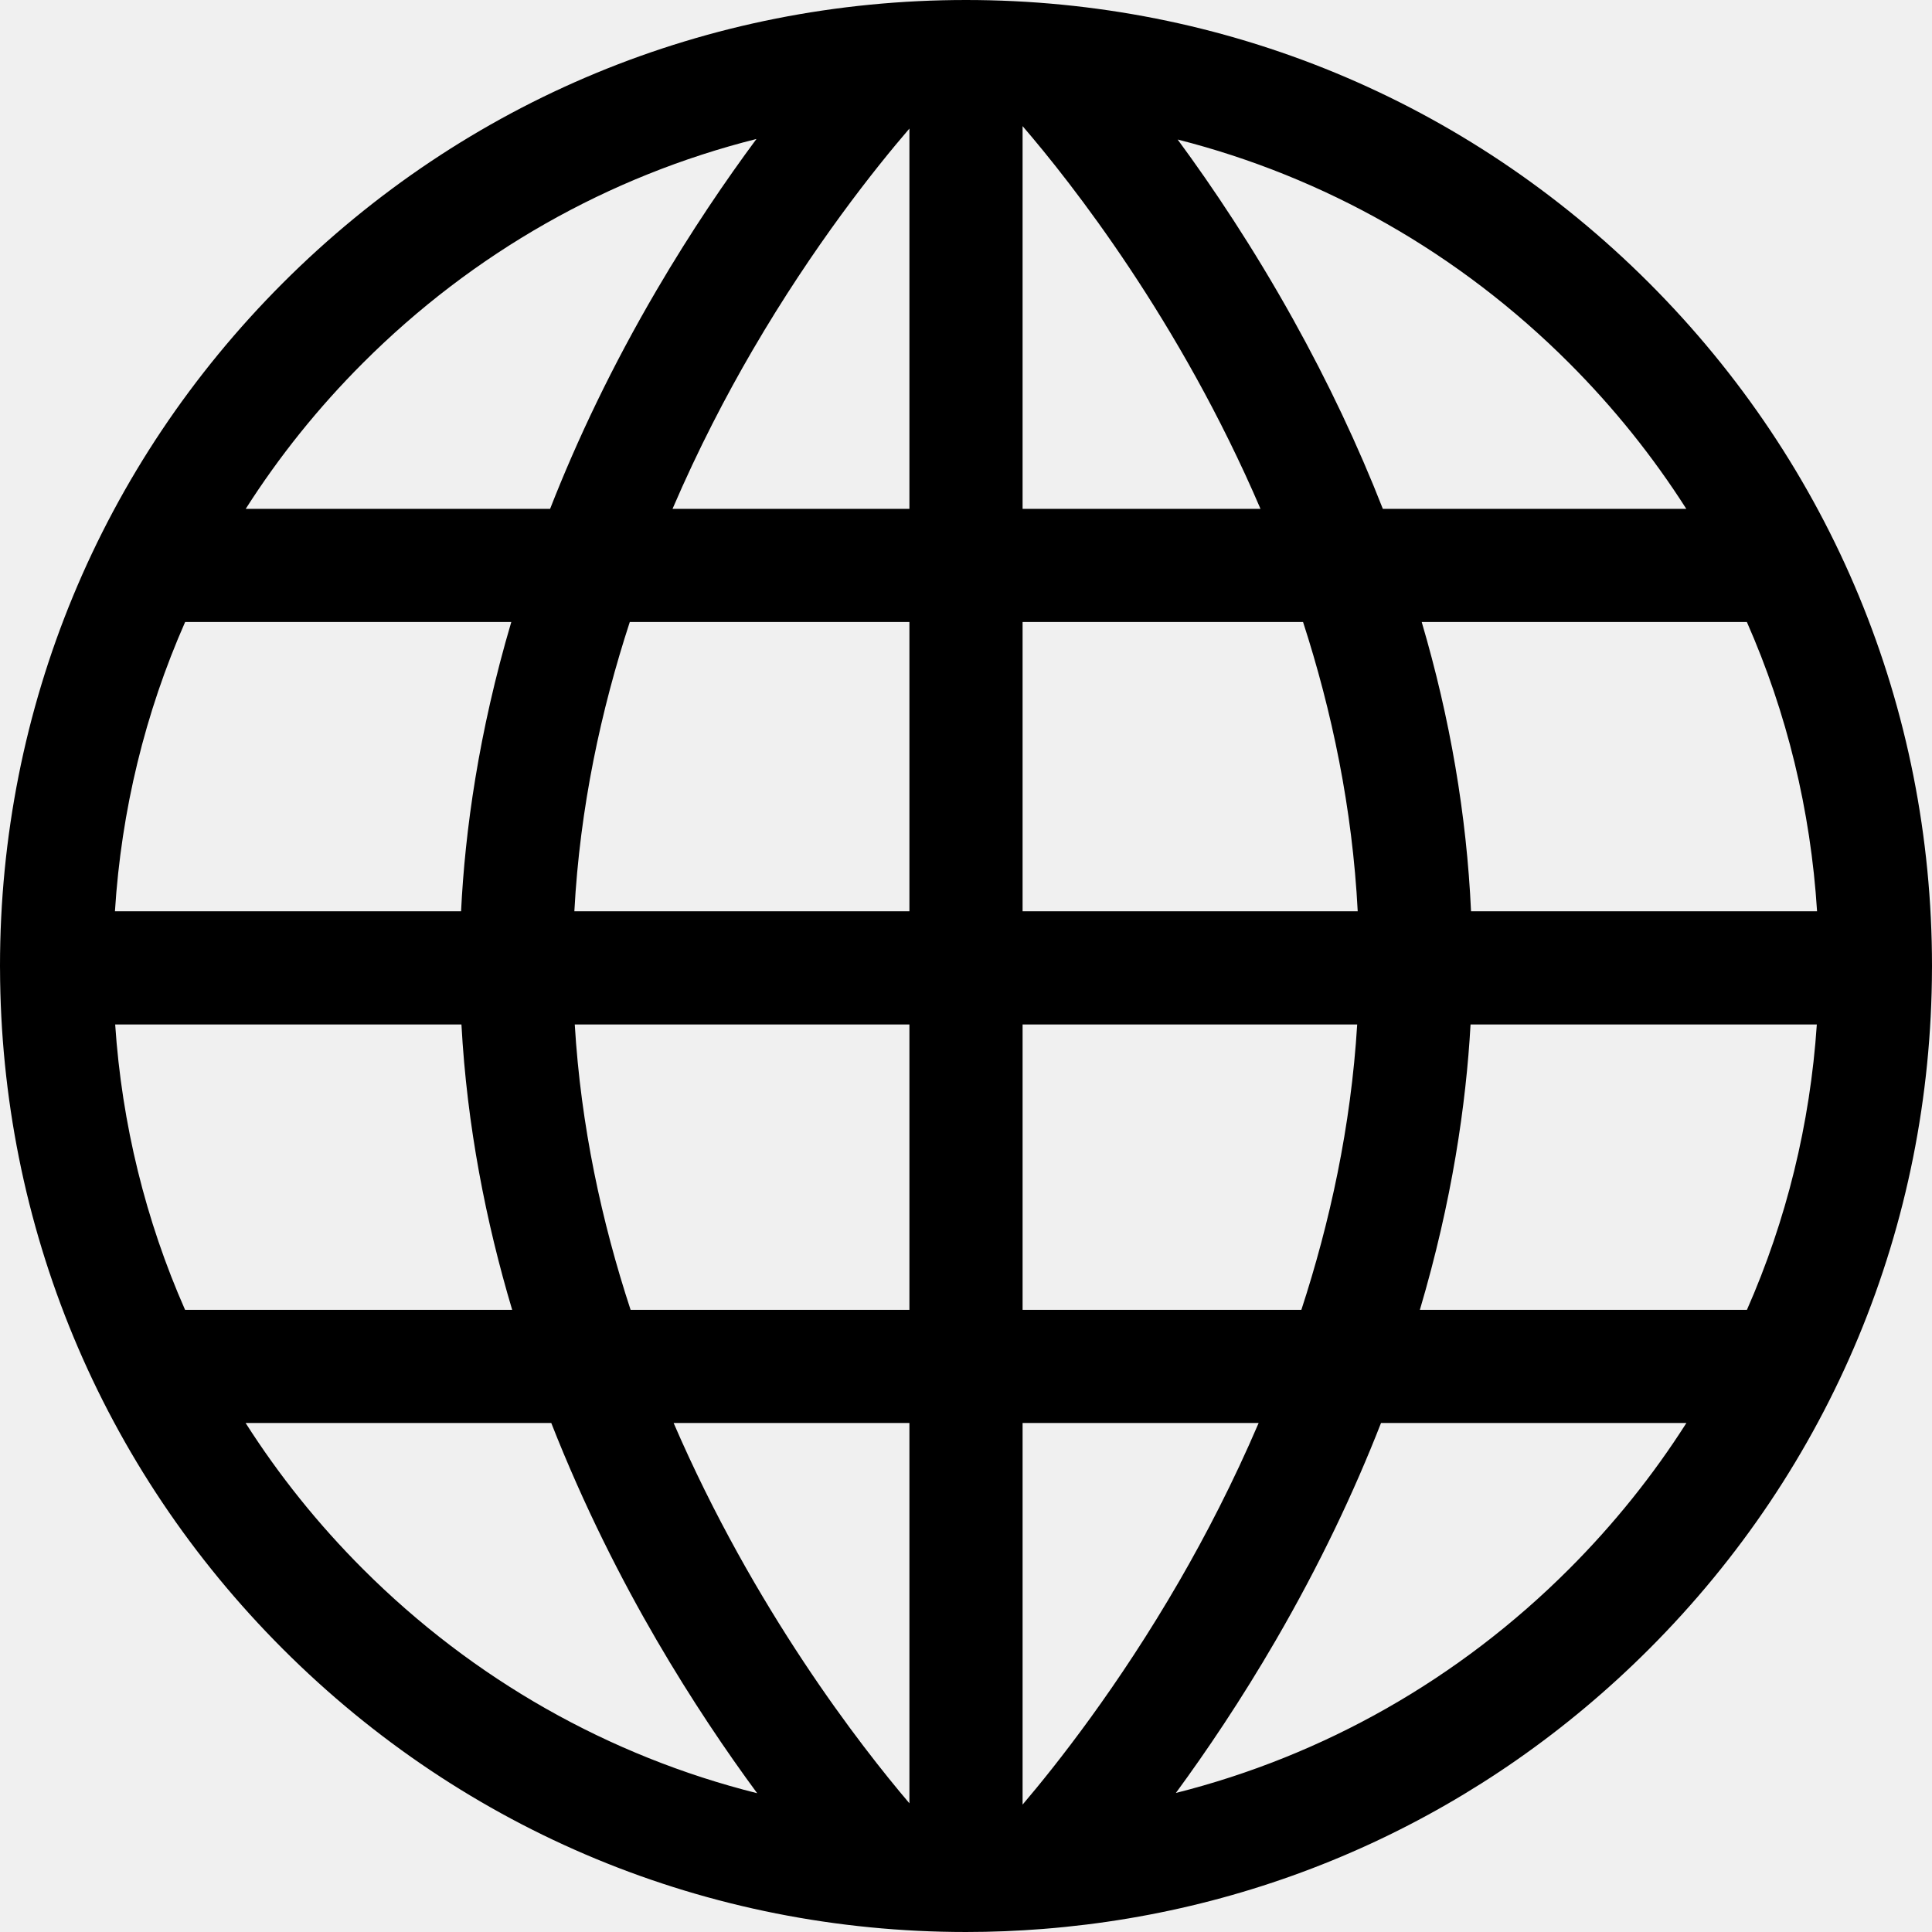
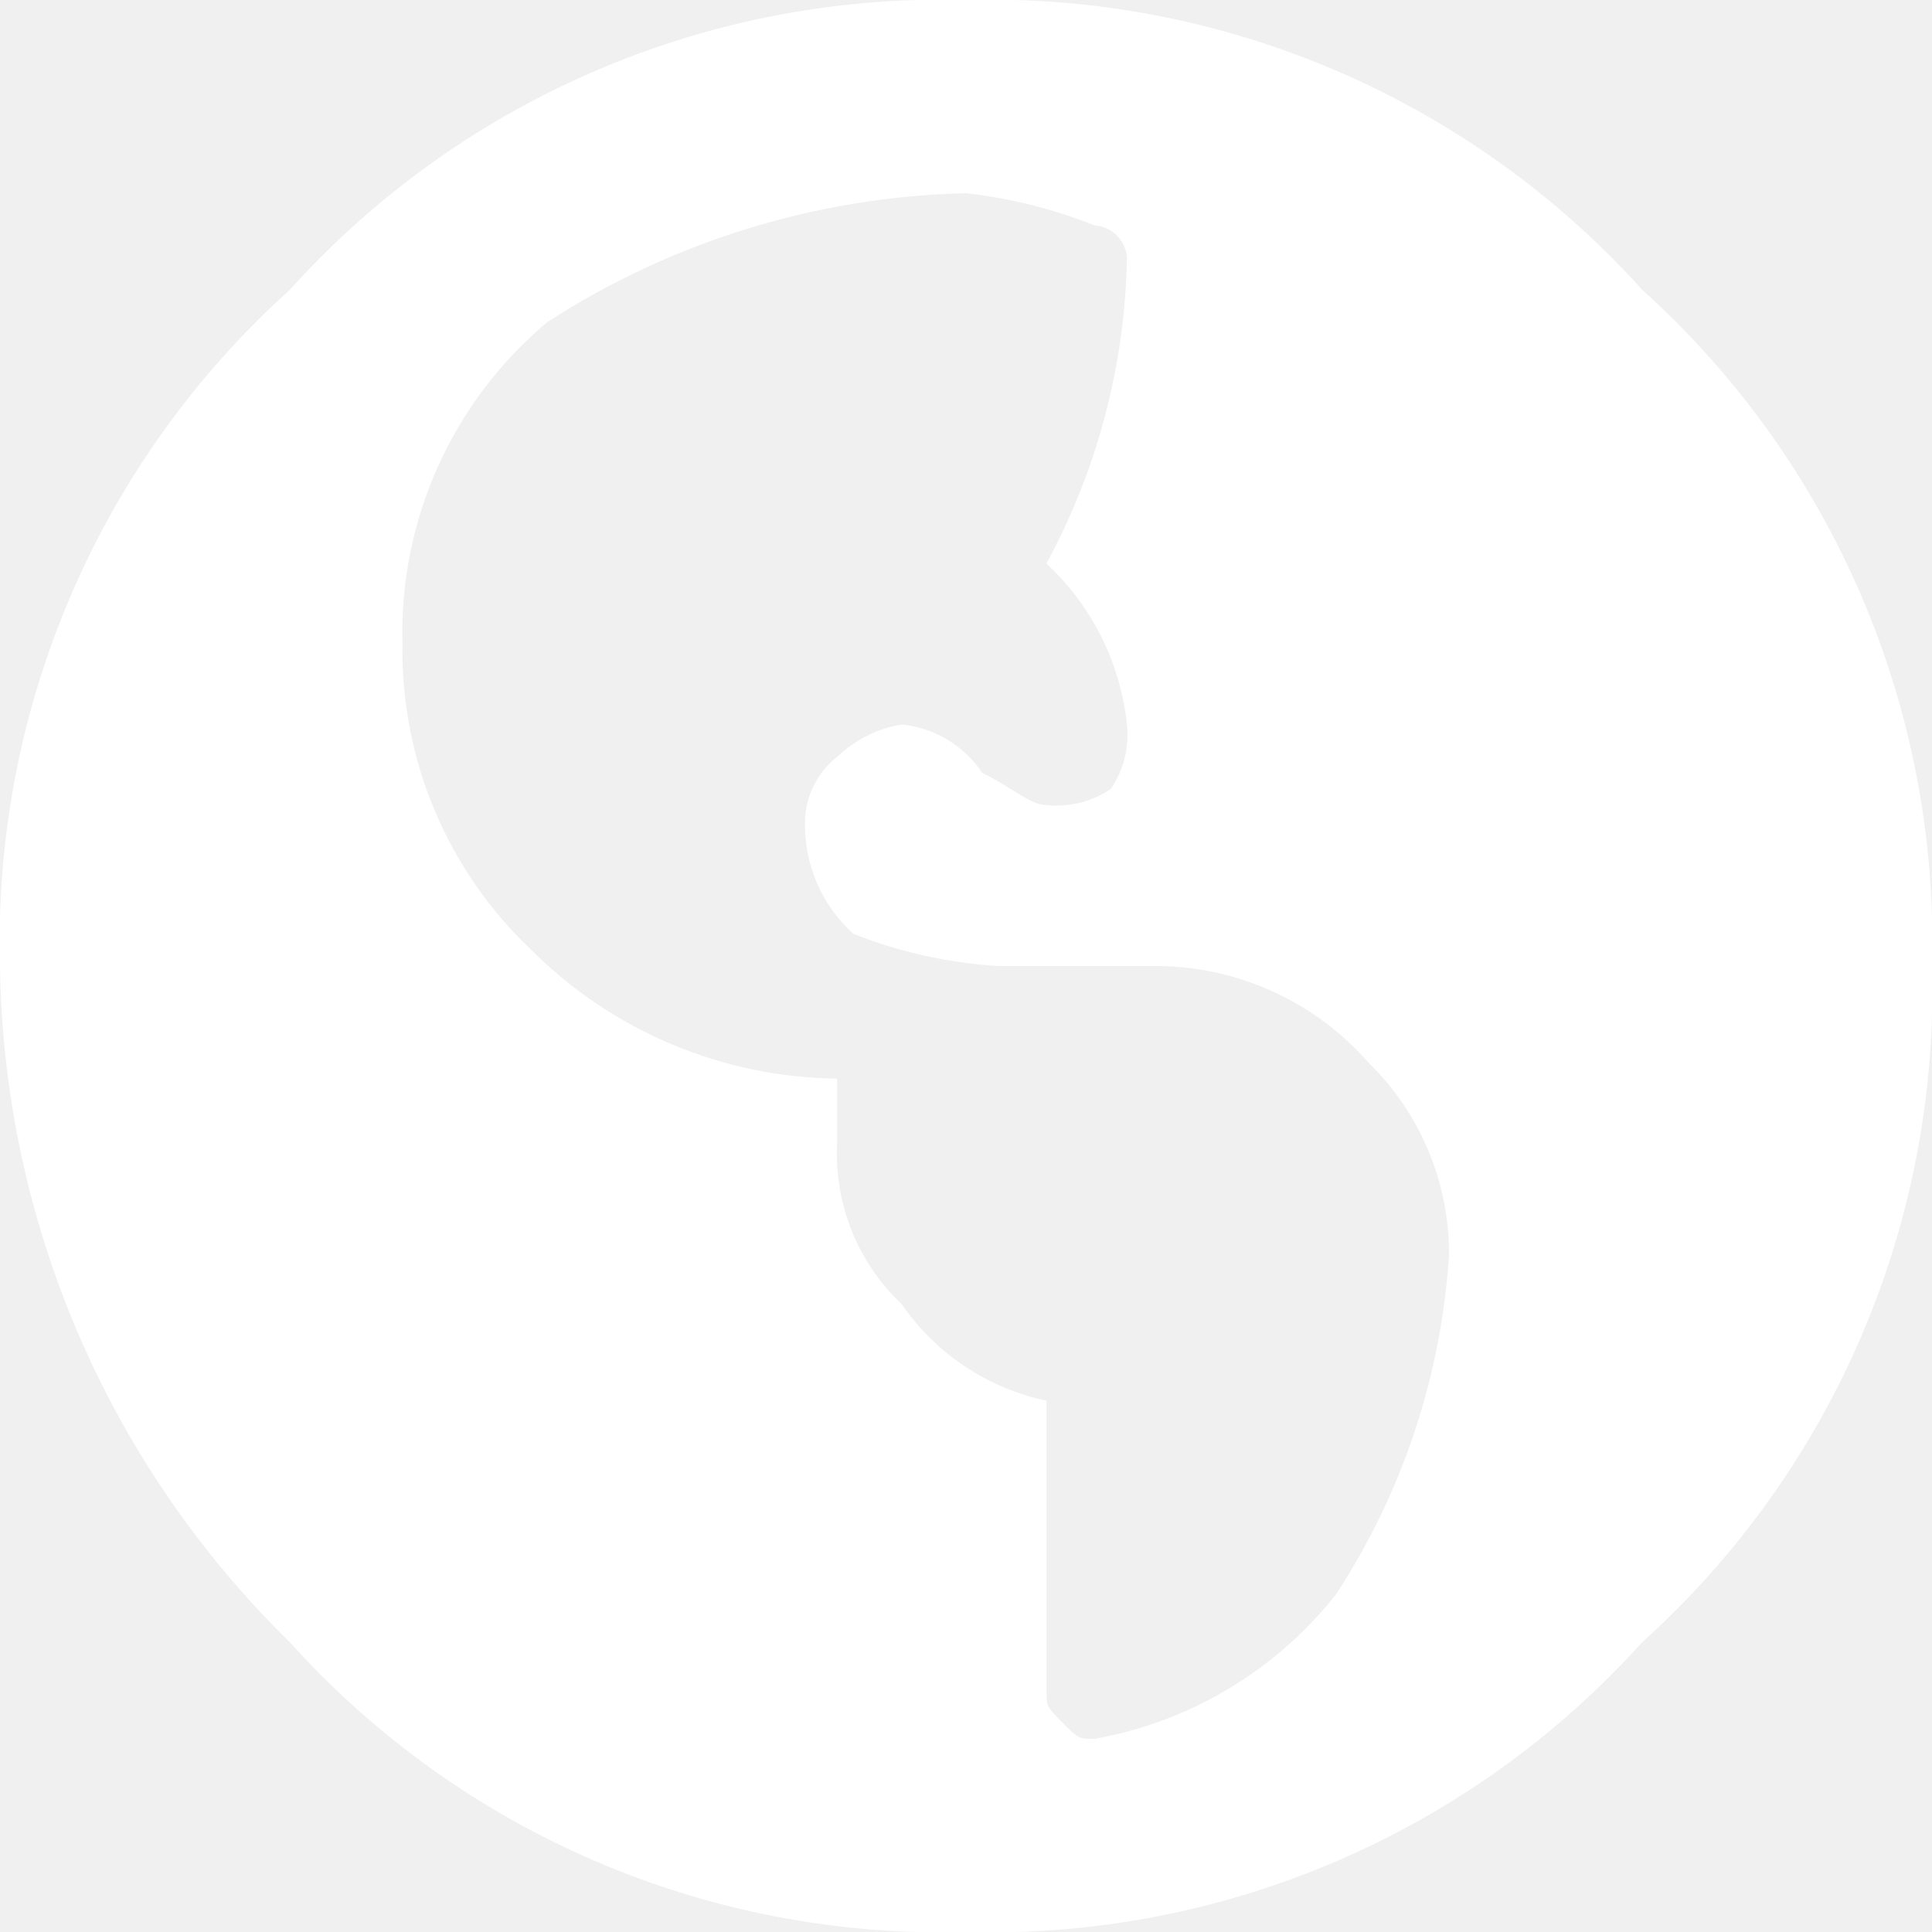
- <svg xmlns="http://www.w3.org/2000/svg" viewBox="0 0 512 512">
-   <path d="m511.996 256.402c0-.137.004-.27.004-.402 0-68.379-26.629-132.668-74.98-181.02-48.352-48.352-112.641-74.98-181.02-74.98s-132.668 26.629-181.02 74.98c-48.352 48.352-74.98 112.641-74.98 181.02 0 .133.004.266.004.402 0 .031-.004.062-.004.098 0 .055.008.105.008.16.172 68.133 26.777 132.164 74.973 180.359 48.352 48.352 112.641 74.98 181.02 74.98 6.844 0 13.645-.277 20.395-.809.059-.004.113-.008.172-.016 60.625-4.785 116.98-30.684 160.453-74.156 48.195-48.195 74.801-112.227 74.973-180.359 0-.055.008-.105.008-.16 0-.031-.004-.066-.004-.098zm-49.039 90.715h-86.676c8.543-28.852 12.246-54.488 13.43-75.621h91.766c-1.773 26.391-8.066 51.898-18.52 75.621zm-413.895-182.277h86.434c-8.668 29.355-12.266 55.371-13.309 76.664h-91.727c1.684-26.762 8.008-52.633 18.602-76.664zm221.934-29.992v-101.426c12.914 15.008 41.656 51.52 63.047 101.426zm74.328 29.992c7.637 23.57 13.074 49.344 14.484 76.664h-88.812v-76.664zm-104.32-29.992h-62.777c6.848-15.938 14.262-30.117 21.246-42.094 16.223-27.812 32.617-48.32 41.531-58.684zm0 29.992v76.664h-88.793c1.461-27.512 7.09-53.375 14.688-76.664zm-210.48 106.656h91.762c1.469 26.922 6.504 52.359 13.445 75.621h-86.688c-10.453-23.723-16.746-49.23-18.52-75.621zm121.793 0h88.688v75.621h-73.891c-7.656-23.312-13.184-48.738-14.797-75.621zm88.688 105.609v100.789c-12.863-15.117-41.184-51.469-62.488-100.789zm29.992 0h62.559c-6.777 15.816-14.098 29.906-21 41.84-16.242 28.086-32.66 48.832-41.559 59.293zm0-29.988v-75.621h88.672c-1.648 27.094-7.273 52.605-14.793 75.621zm118.844-105.613c-1.168-25.469-5.531-51.07-13.074-76.664h86.172c10.594 24.031 16.918 49.902 18.602 76.664zm57.043-106.656h-80.418c-6.566-16.77-14.48-33.512-23.75-50.184-10.559-18.988-21.309-35.039-30.625-47.688 38.91 9.891 74.594 30.082 103.723 59.211 11.875 11.871 22.258 24.836 31.07 38.66zm-350.695-38.66c29.27-29.27 65.156-49.52 104.281-59.359-8.051 10.867-17.238 24.32-26.445 40.035-11.797 20.133-21.027 39.551-28.242 57.984h-80.664c8.812-13.824 19.195-26.789 31.07-38.66zm-31.098 280.918h81c8.707 22.18 18.652 41.633 27.914 57.531 9.289 15.941 18.551 29.59 26.652 40.586-39.199-9.824-75.152-30.094-104.469-59.41-11.887-11.887-22.281-24.863-31.098-38.707zm350.723 38.707c-29.246 29.25-65.102 49.488-104.195 59.34 8.051-10.977 17.242-24.562 26.453-40.422 11.625-20.012 20.754-39.305 27.91-57.621h80.93c-8.816 13.84-19.211 26.816-31.098 38.703zm0 0" />
+ <svg xmlns="http://www.w3.org/2000/svg" width="16" height="16" viewBox="0 0 16 16">
+   <path id="Path_4" data-name="Path 4" d="M2.4,2.4A7.263,7.263,0,0,1,8,0a7.263,7.263,0,0,1,5.6,2.4A7.263,7.263,0,0,1,16,8a7.263,7.263,0,0,1-2.4,5.6A7.263,7.263,0,0,1,8,16a7.263,7.263,0,0,1-5.6-2.4A7.984,7.984,0,0,1,0,8,7.263,7.263,0,0,1,2.4,2.4Zm6.667,12a3.276,3.276,0,0,0,2-1.2A5.824,5.824,0,0,0,12,10.4a2.208,2.208,0,0,0-.667-1.6A2.347,2.347,0,0,0,9.6,8H8.267a3.893,3.893,0,0,1-1.2-.267,1.21,1.21,0,0,1-.4-.933.693.693,0,0,1,.267-.533A1.011,1.011,0,0,1,7.467,6a.91.91,0,0,1,.667.4c.267.133.4.267.533.267A.8.8,0,0,0,9.2,6.533.8.8,0,0,0,9.333,6a2.122,2.122,0,0,0-.667-1.333,5.515,5.515,0,0,0,.667-2.533.287.287,0,0,0-.267-.267A4.122,4.122,0,0,0,8,1.6,6.67,6.67,0,0,0,4.533,2.667a3.357,3.357,0,0,0-1.2,2.667A3.414,3.414,0,0,0,4.4,7.867,3.643,3.643,0,0,0,6.933,8.933h0v.533A1.712,1.712,0,0,0,7.467,10.8a1.942,1.942,0,0,0,1.2.8V14c0,.133,0,.133.133.267S8.933,14.4,9.067,14.4Z" fill="#fff" />
</svg>
